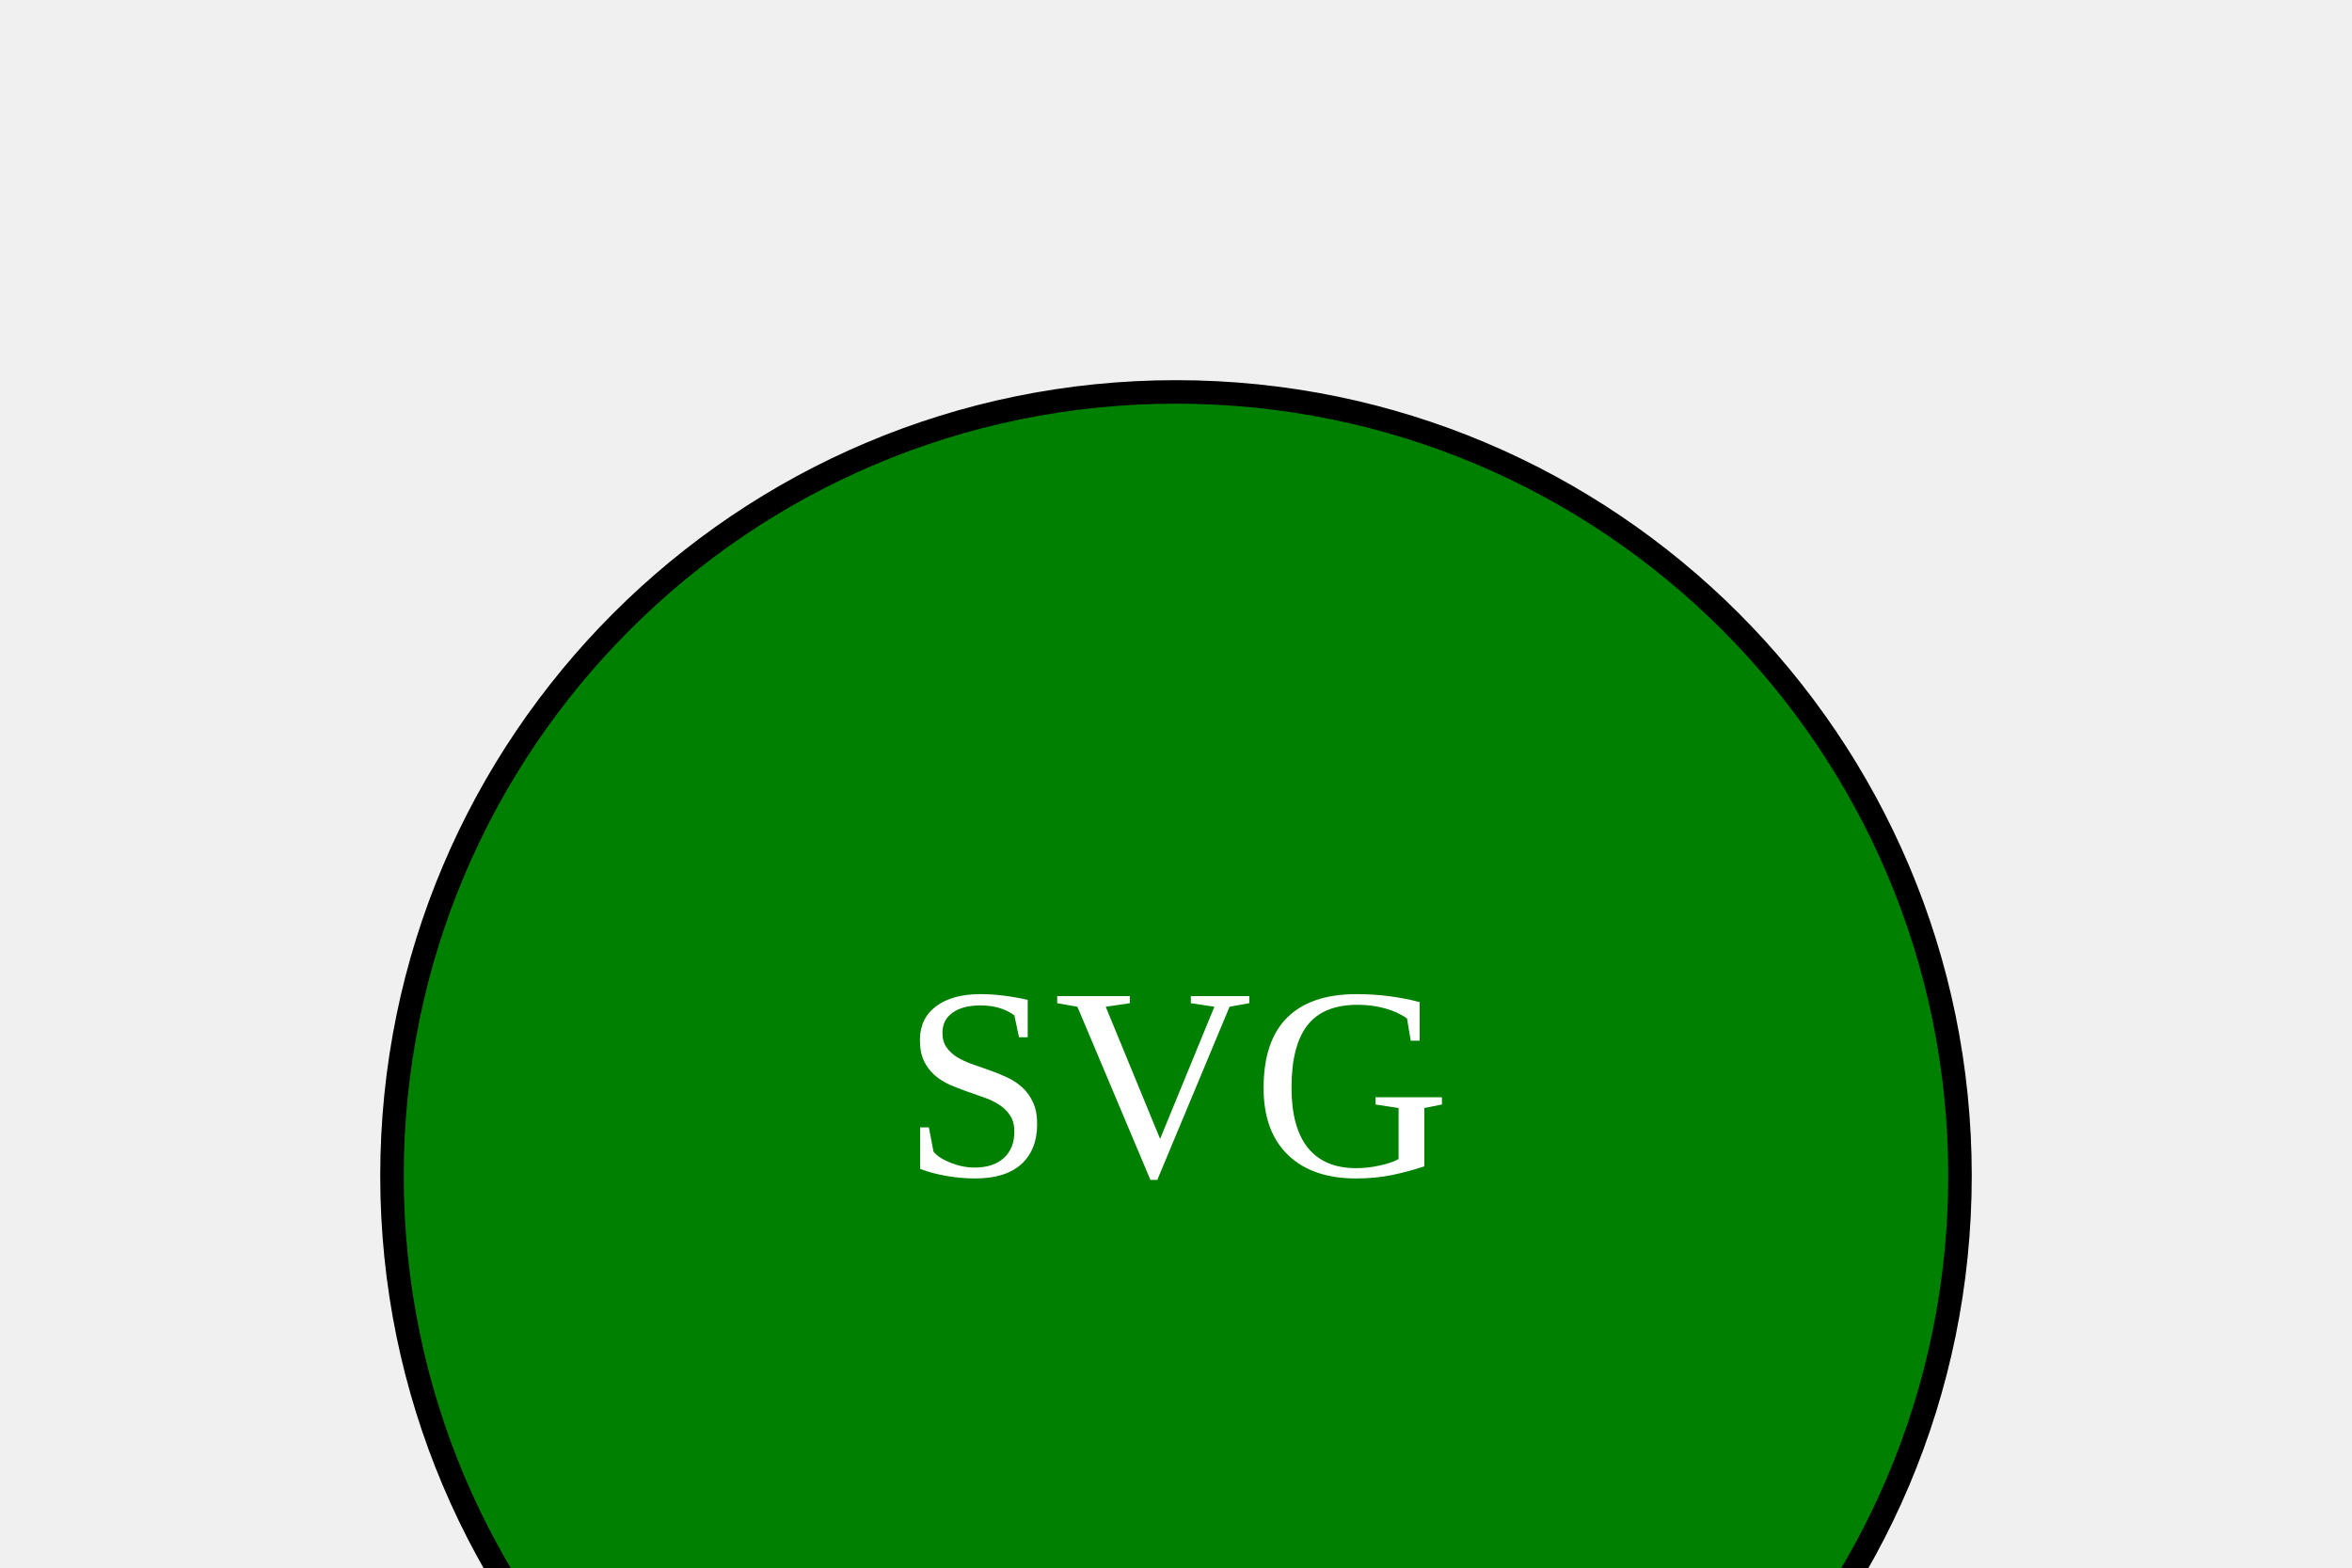
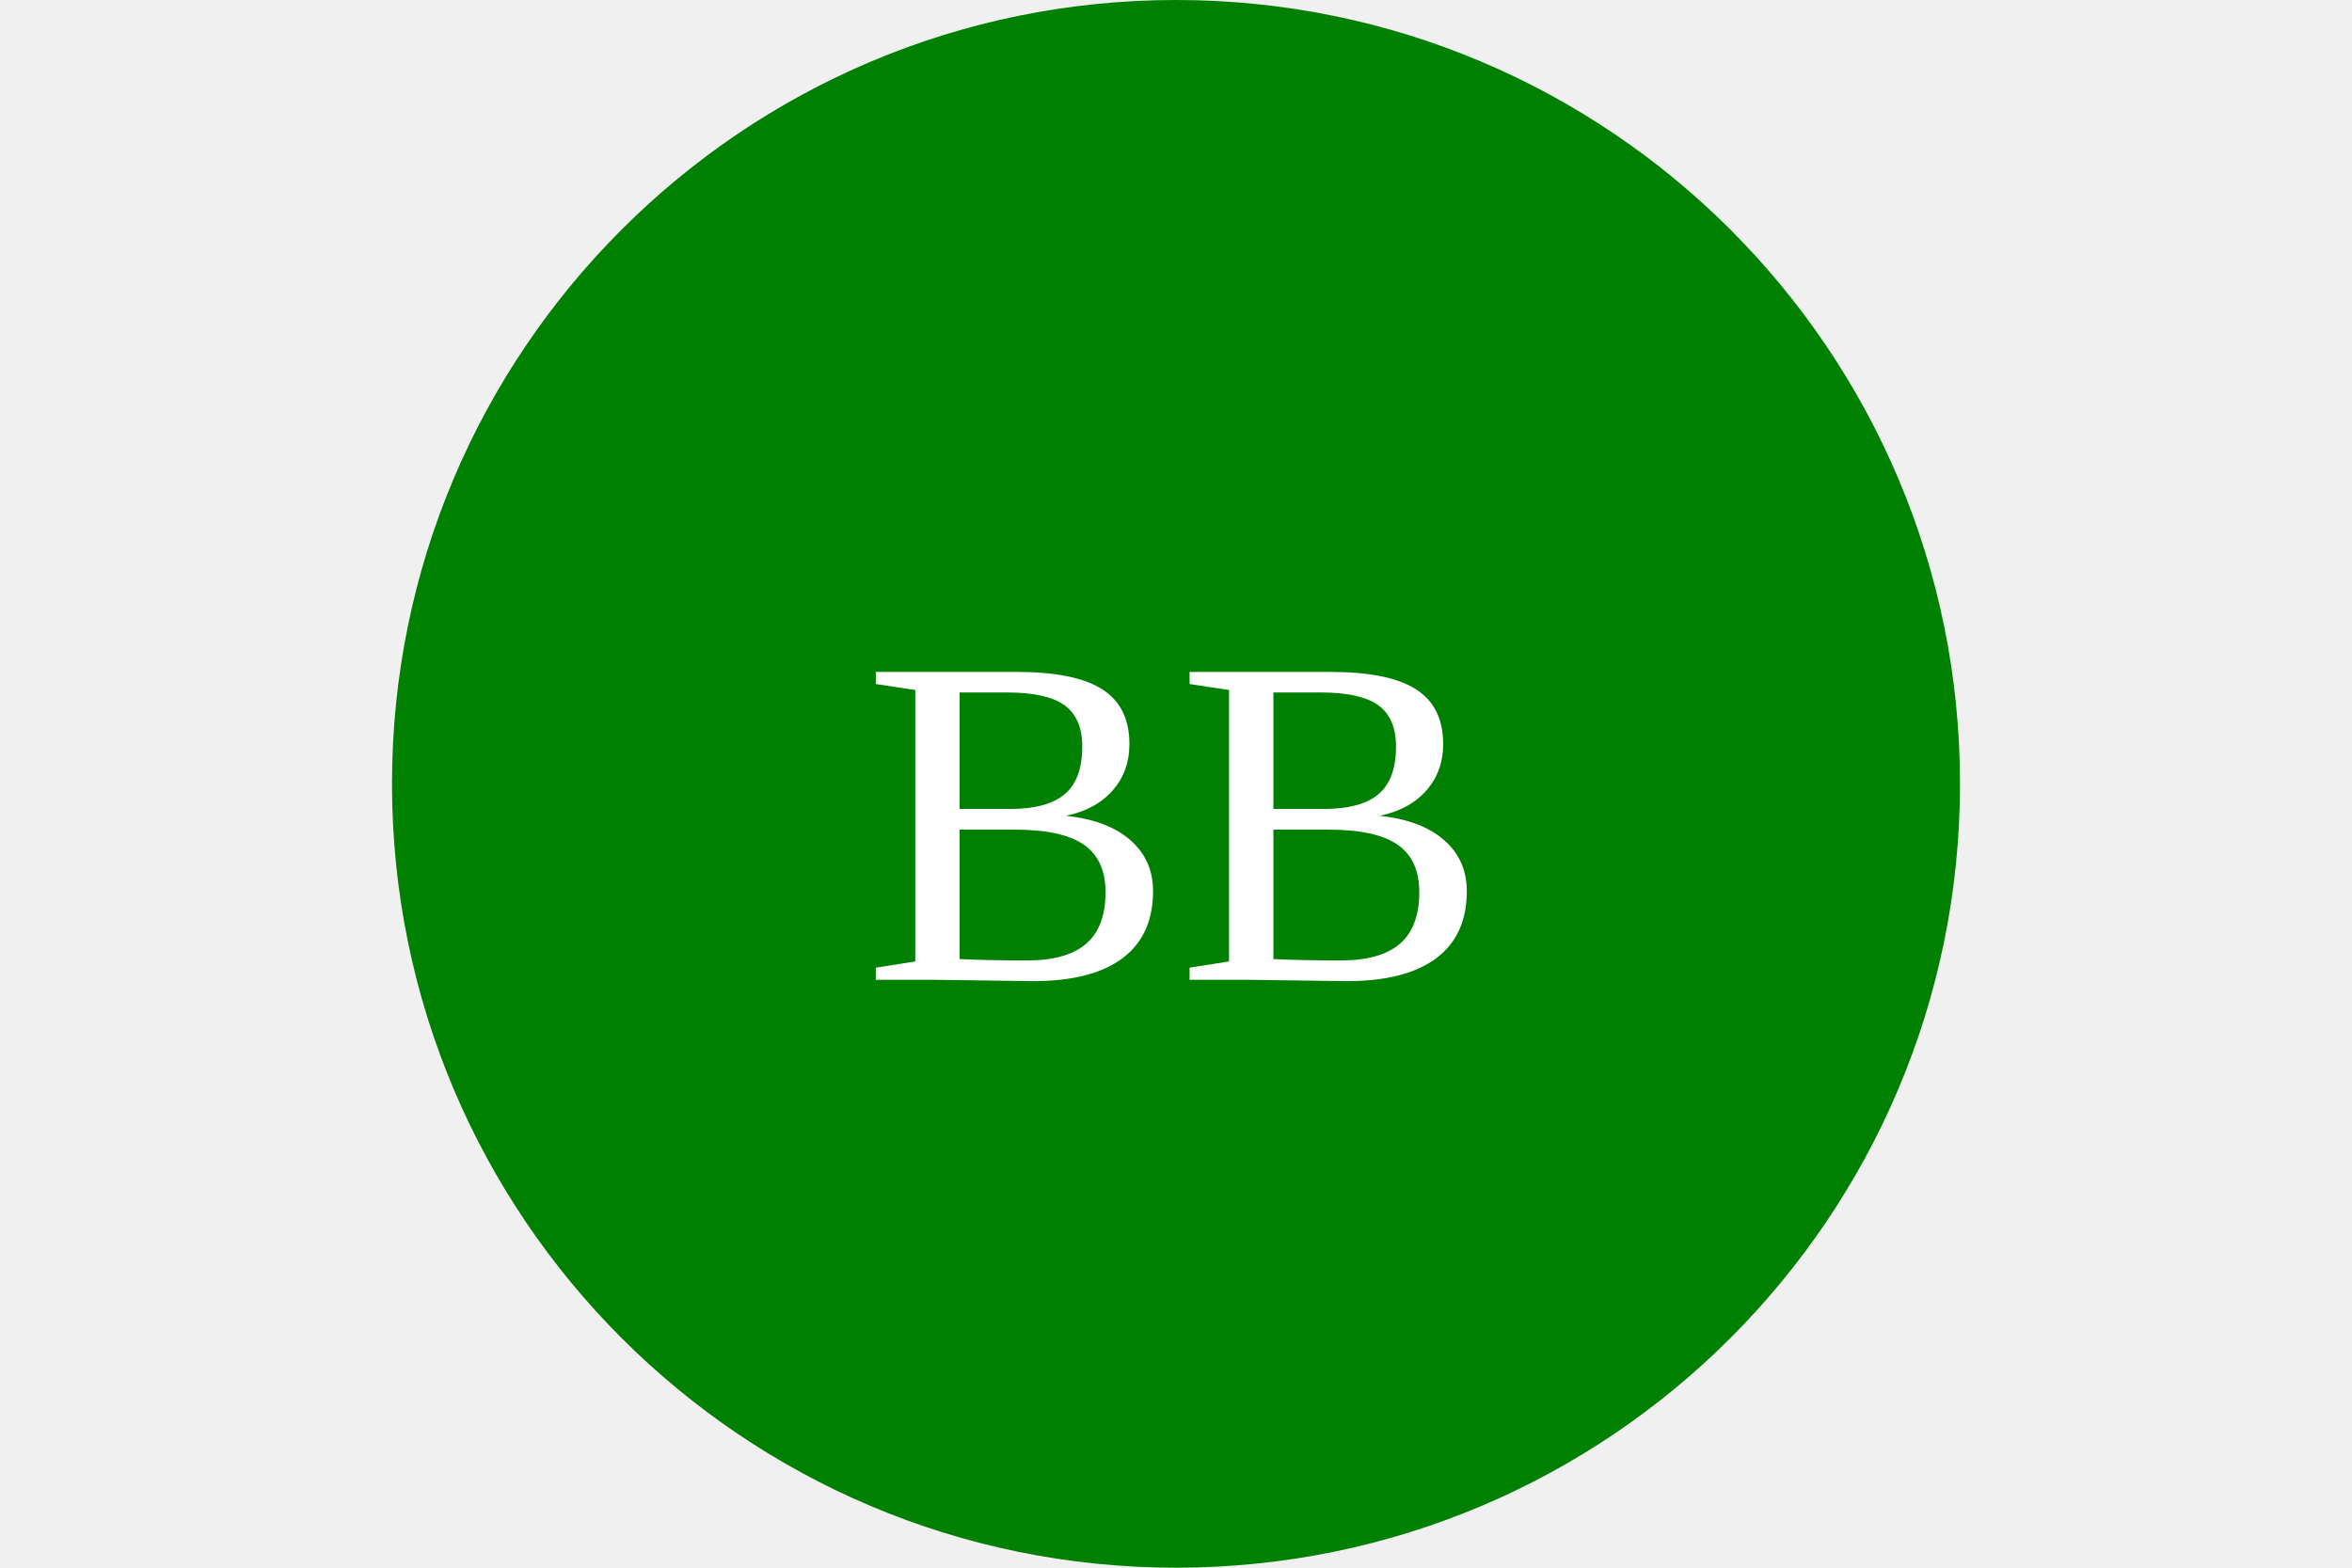
<svg height="200" width="300">
-   <circle cx="150" cy="150" r="100" stroke="black" stroke-width="3" fill="green" />
-   <text x="150" y="150" font-size="35px" text-anchor="middle" fill="white">SVG</text>
+   <circle height="100%" width="100%" cx="50%" cy="50%" r="100" stroke-width="3" fill="green" />
+   <text x="150" y="125" font-size="60px" text-anchor="middle" fill="white">BB</text>
</svg>
